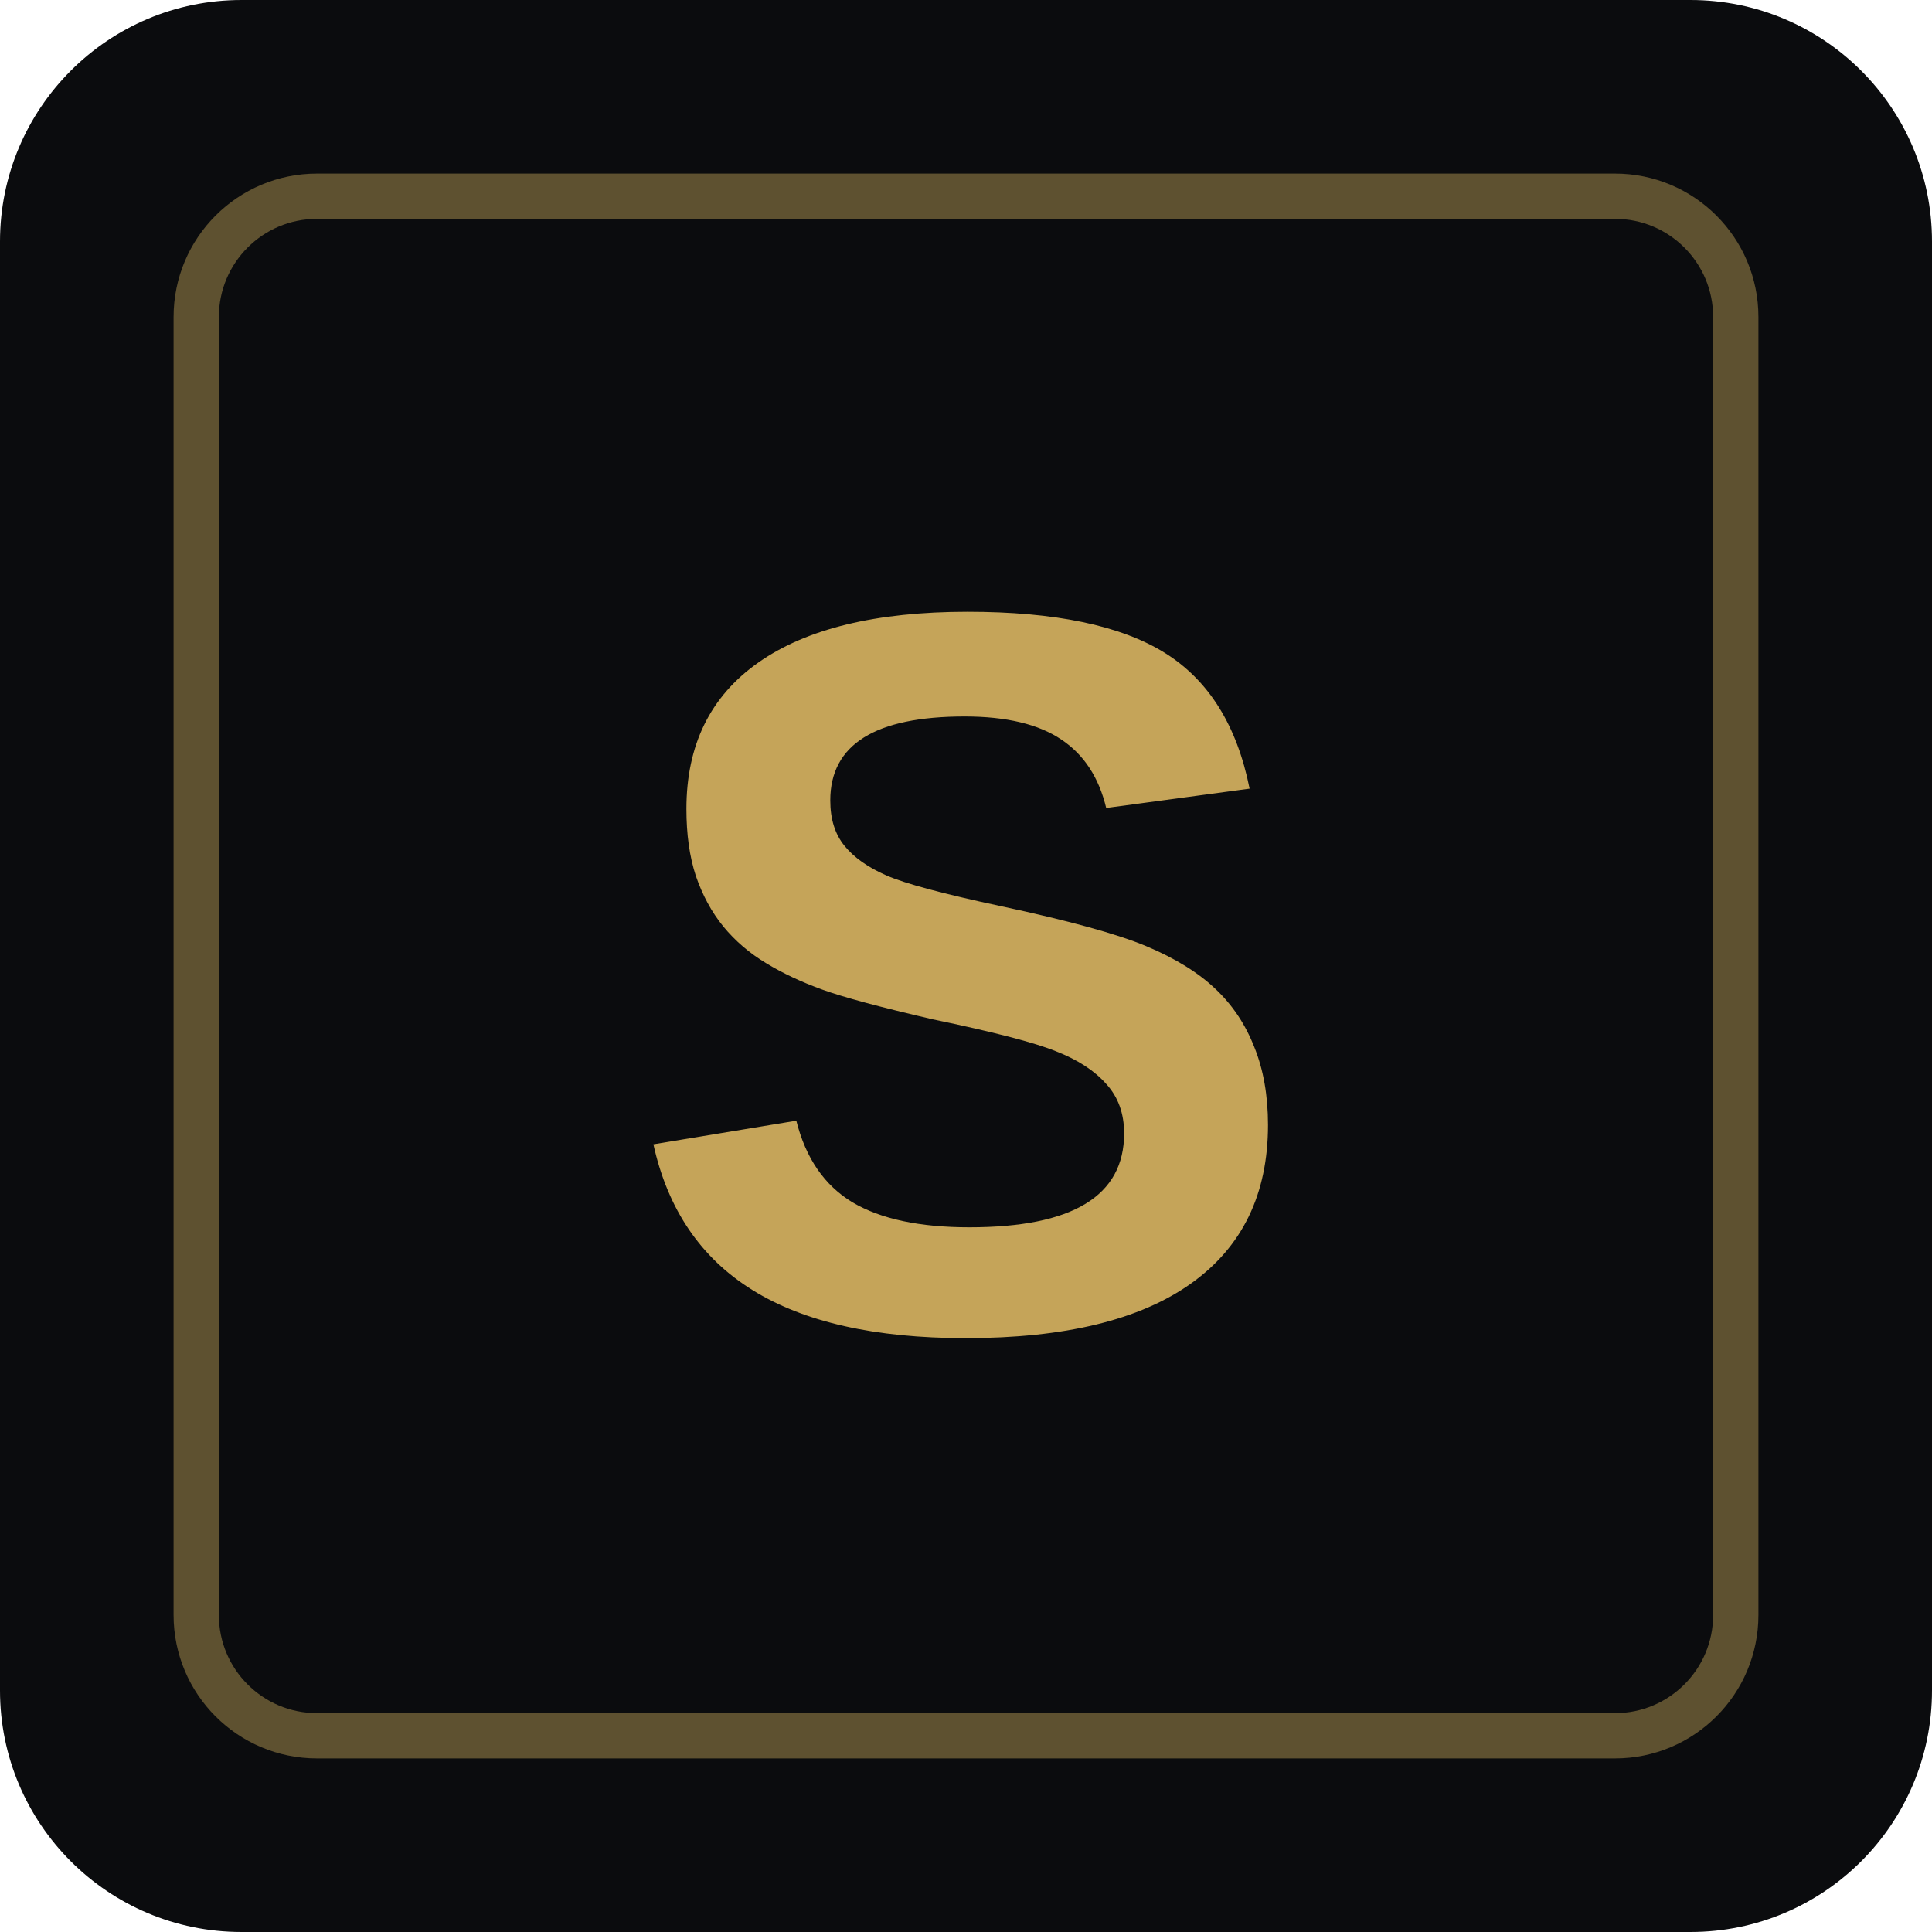
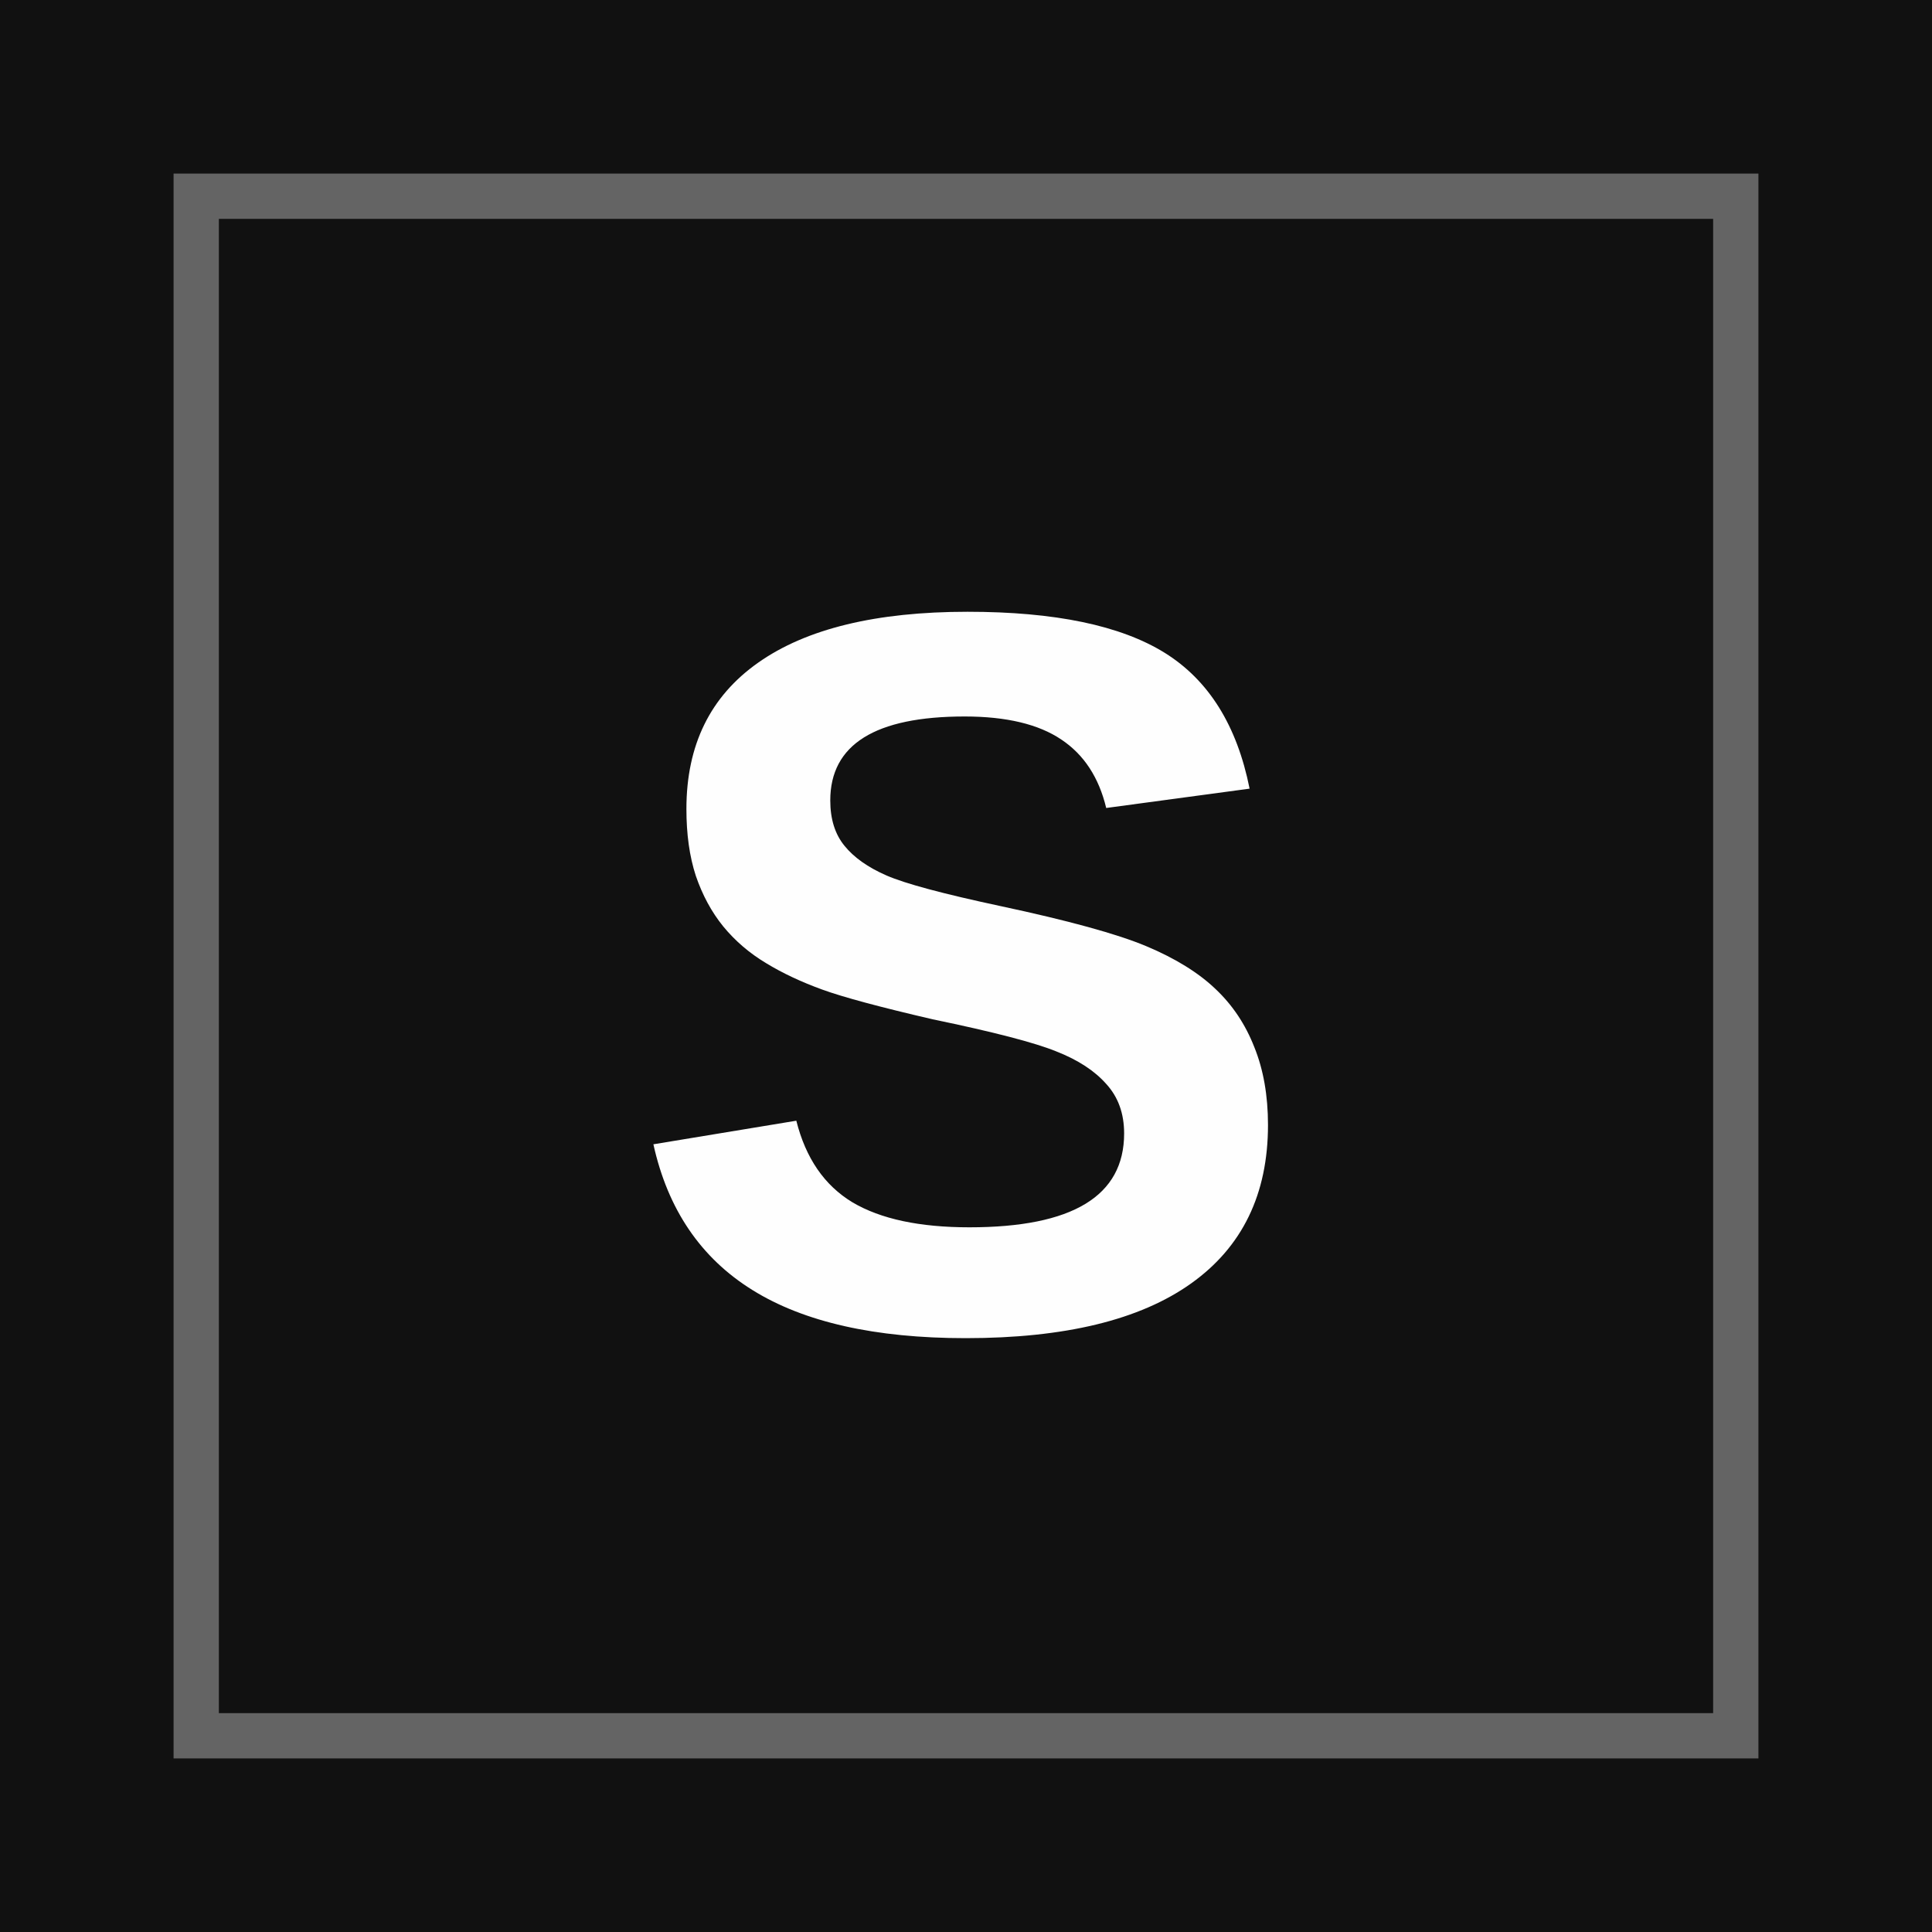
<svg xmlns="http://www.w3.org/2000/svg" viewBox="0 0 64 64">
-   <rect width="64" height="64" rx="8" fill="#0b0c0e" />
-   <rect x="6.5" y="6.5" width="51" height="51" rx="4" fill="none" stroke="#c5a459" stroke-opacity="0.45" stroke-width="1.5" />
-   <text x="32" y="44" text-anchor="middle" font-family="Arial, Helvetica, sans-serif" font-weight="900" font-size="34" fill="#c5a459">S</text>
+   <rect width="64" height="64" fill="#111111" />
+   <rect x="6.5" y="6.5" width="51" height="51" fill="none" stroke="#fefefe" stroke-opacity="0.35" stroke-width="1.5" />
+   <text x="32" y="44" text-anchor="middle" font-family="Arial, Helvetica, sans-serif" font-weight="900" font-size="34" fill="#fefefe">S</text>
</svg>
